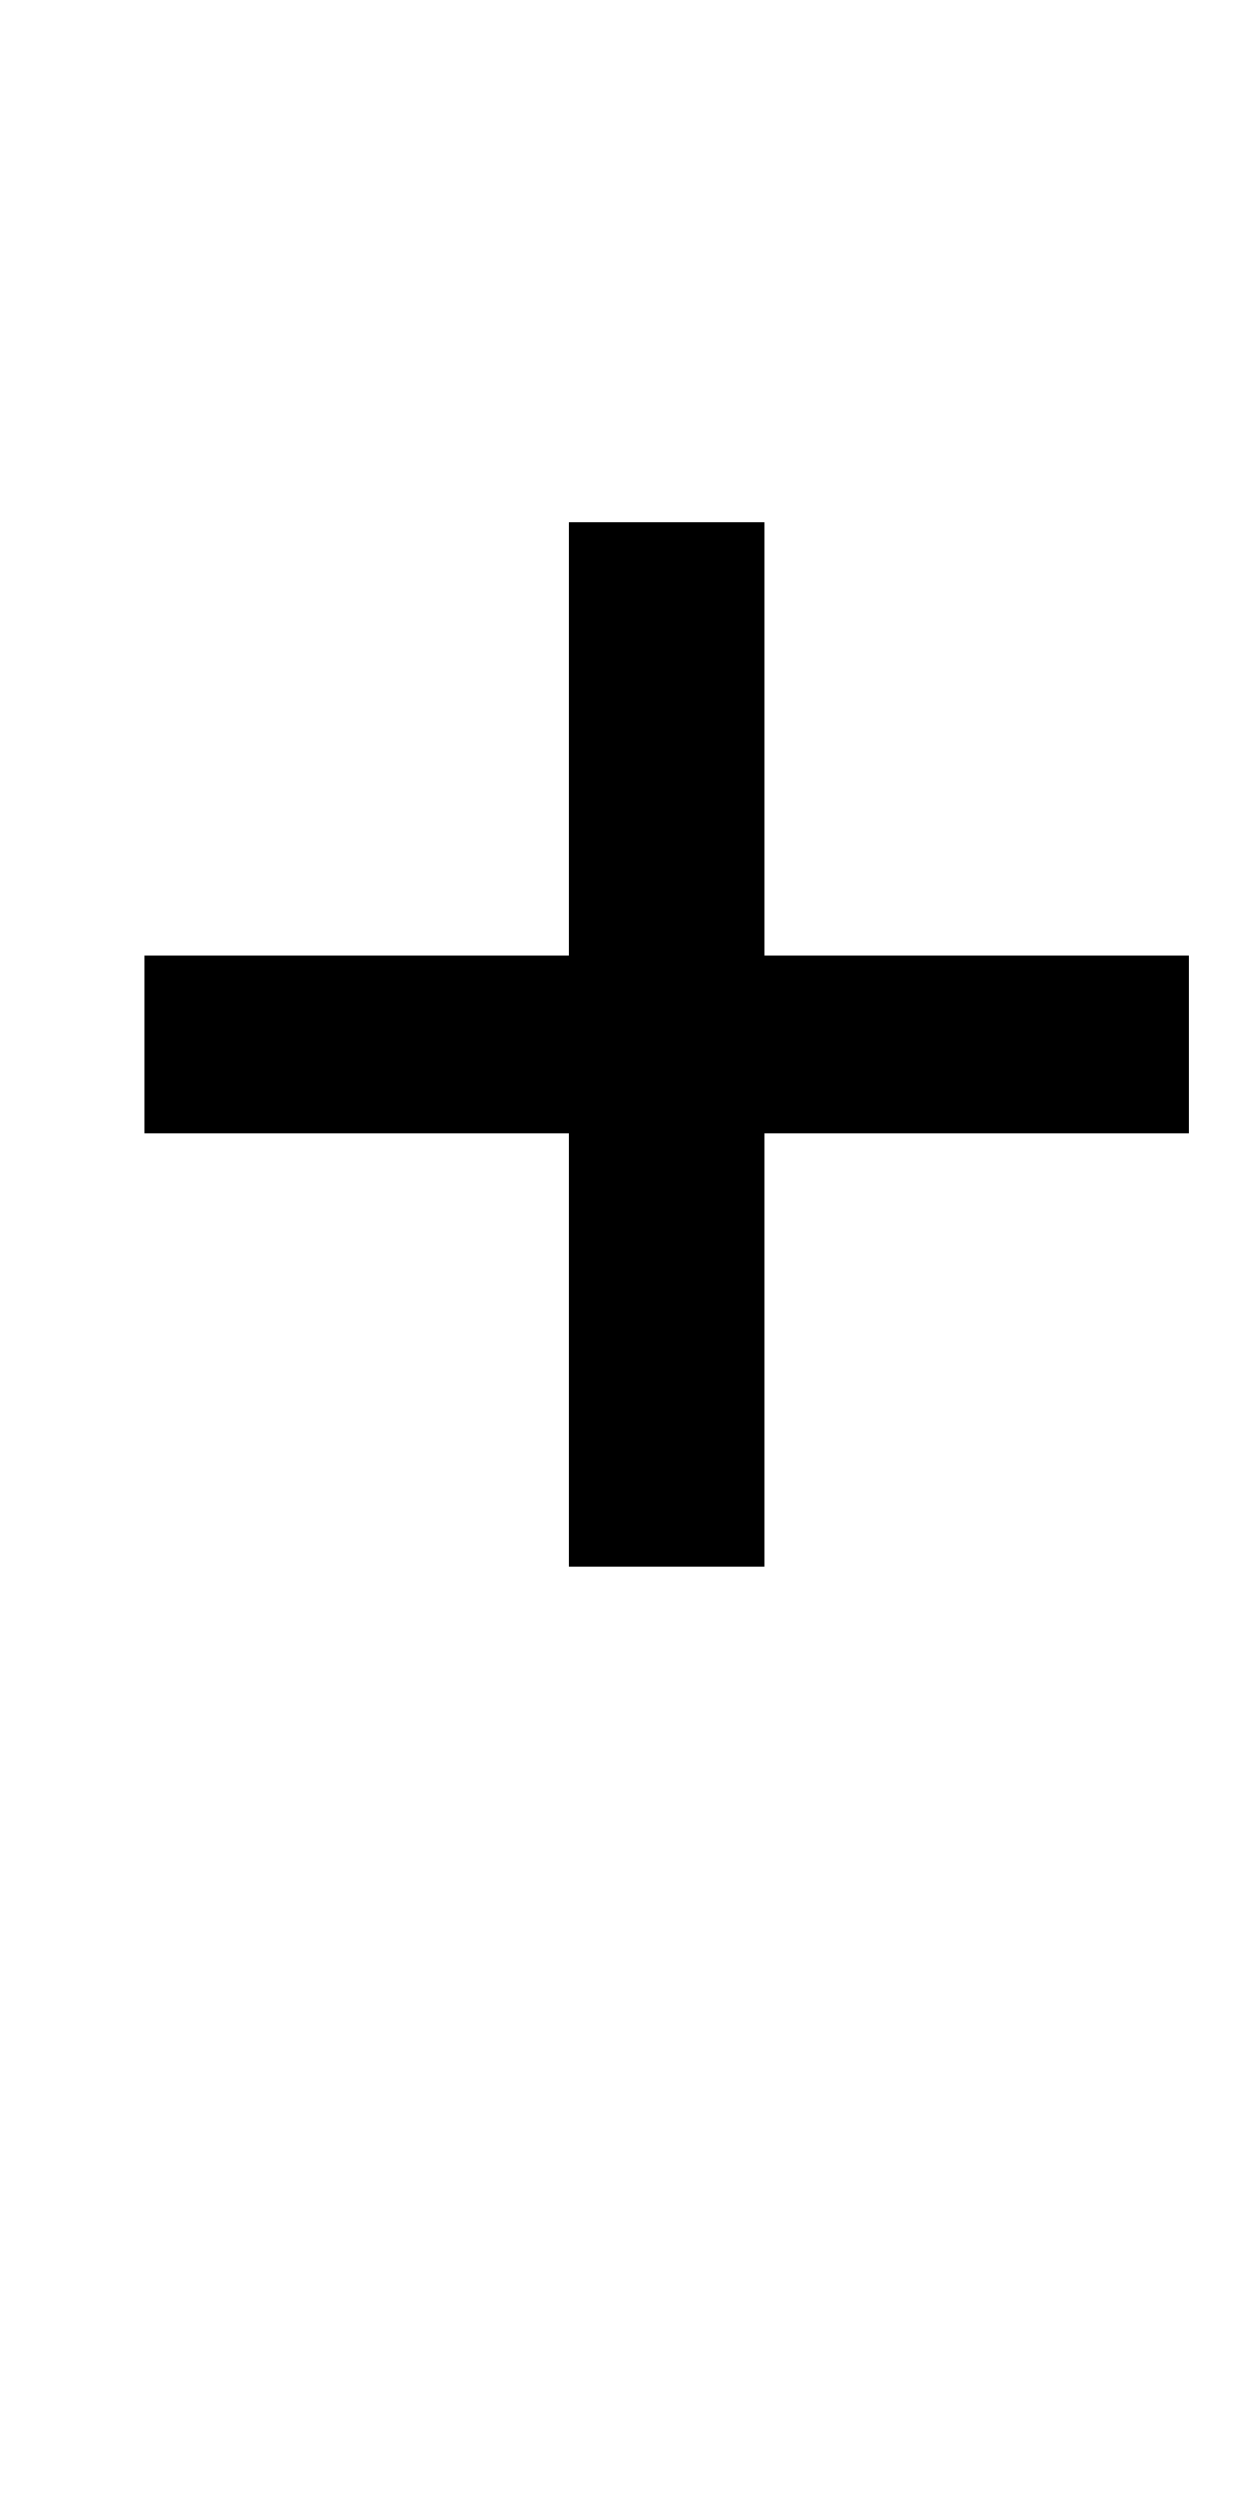
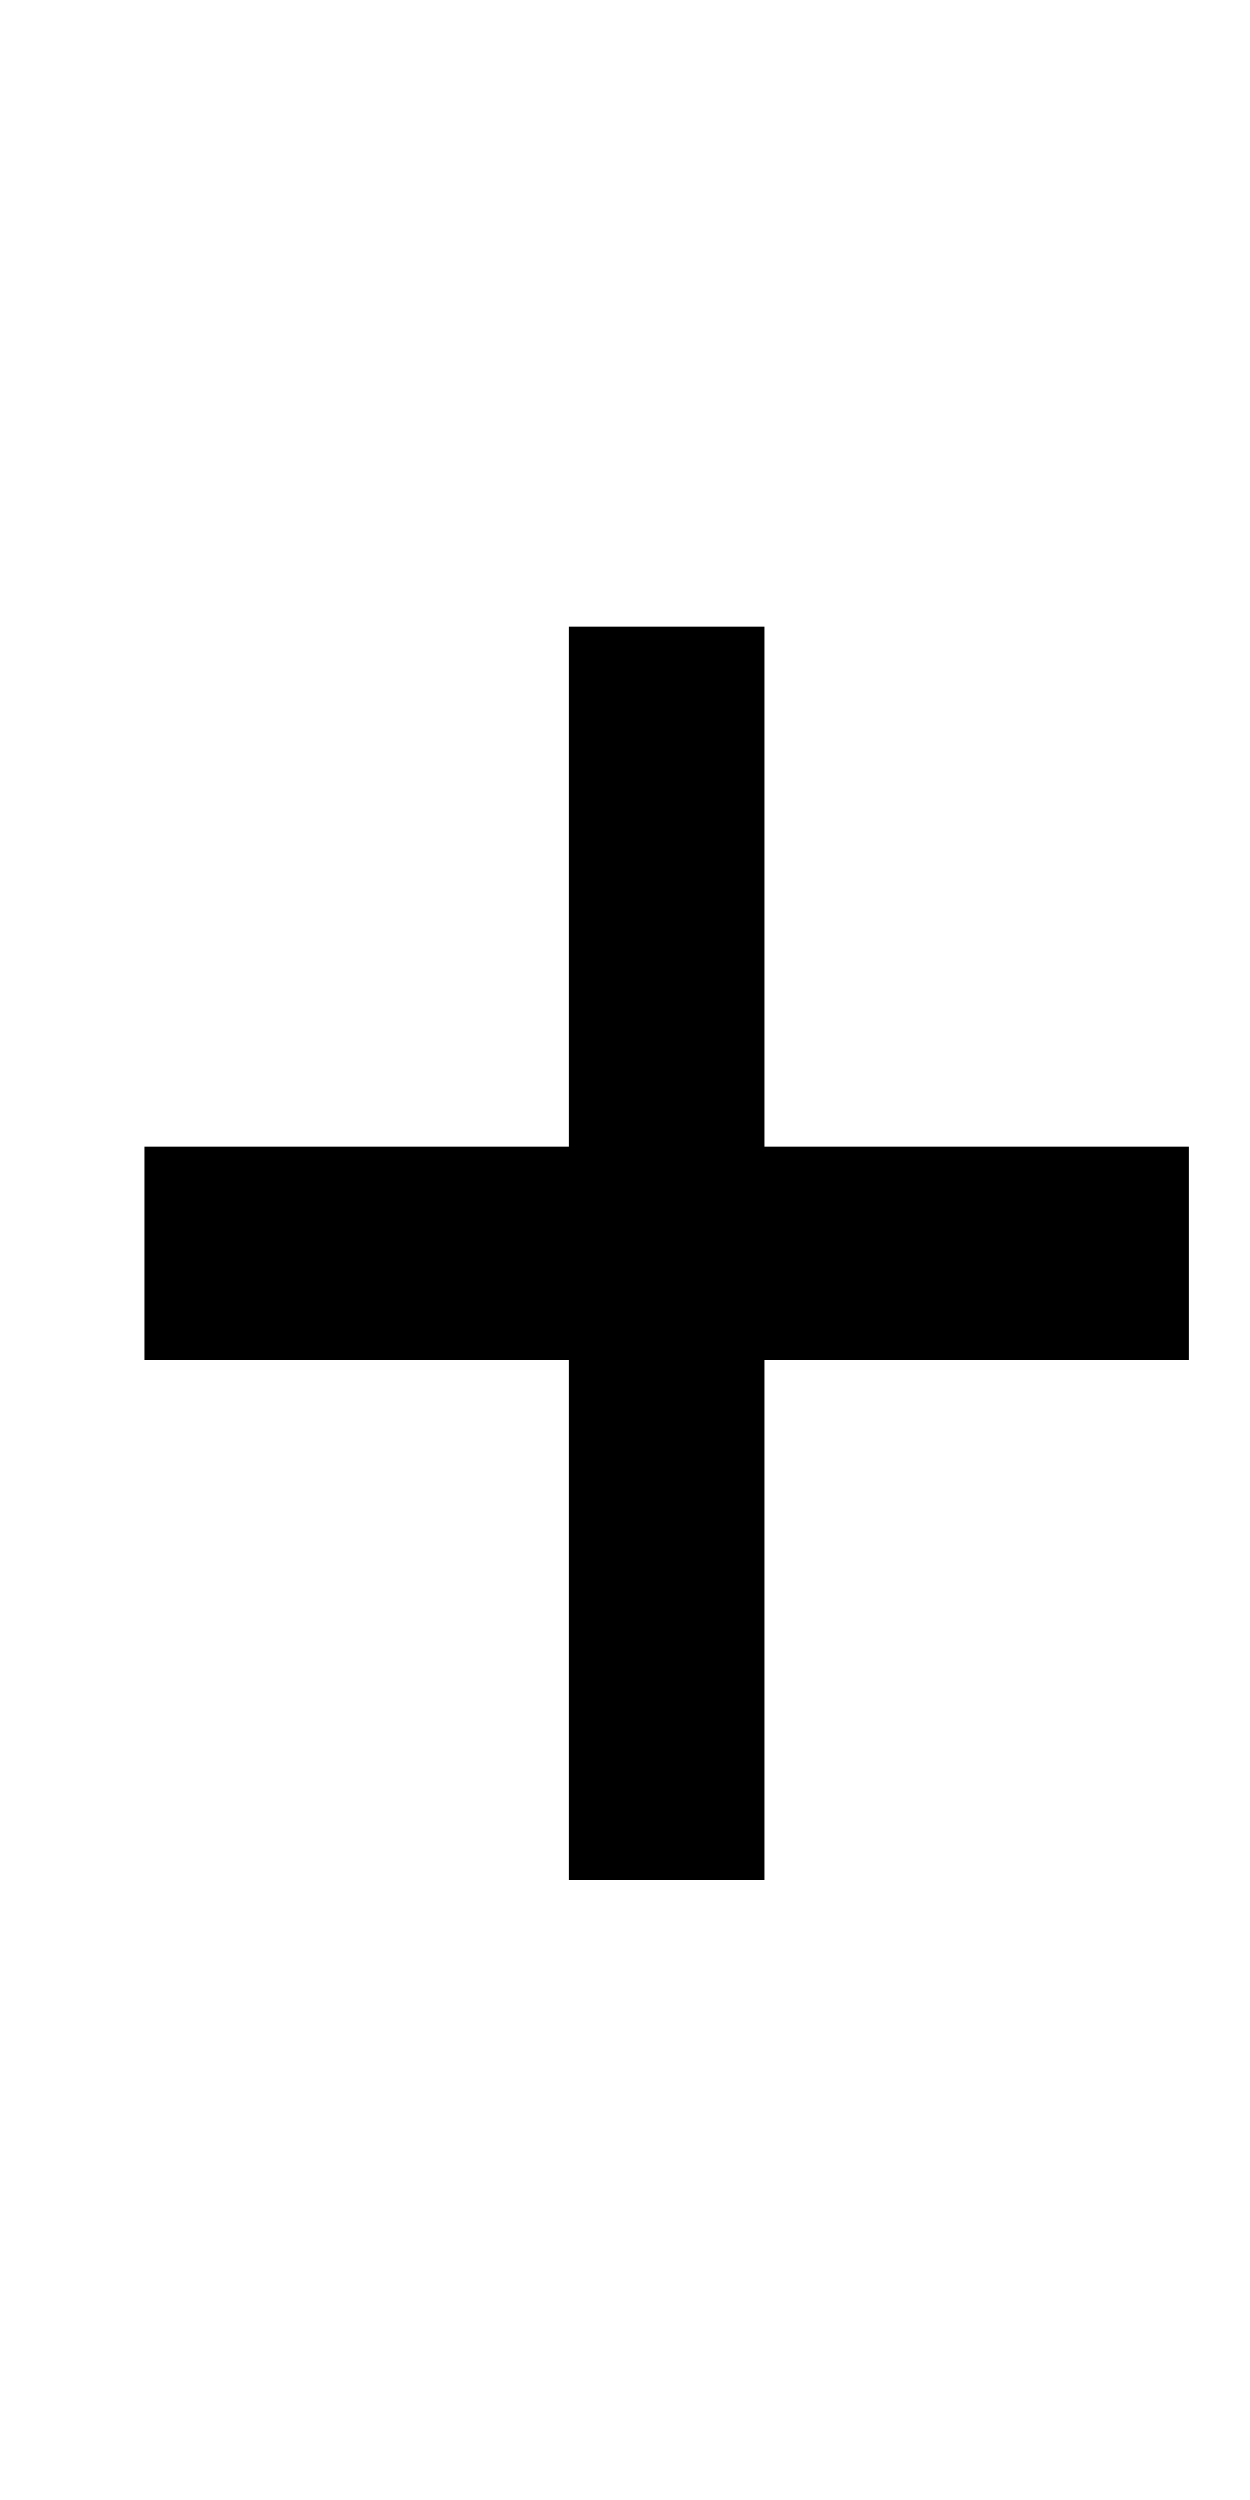
<svg xmlns="http://www.w3.org/2000/svg" version="1.1" width="18" height="36" viewBox="0 0 18 36">
-   <path d="M8.192 22.56v-6.24h-6.112v-2.56h6.112v-6.24h2.816v6.24h6.112v2.56h-6.112v6.24h-2.816z" />
+   <g transform="translate(0,0), scale(1,1.2)">
+     <path d="M8.192 22.56v-6.24h-6.112v-2.56h6.112v-6.24h2.816v6.24h6.112v2.56h-6.112v6.24h-2.816z" />
+   </g>
</svg>
